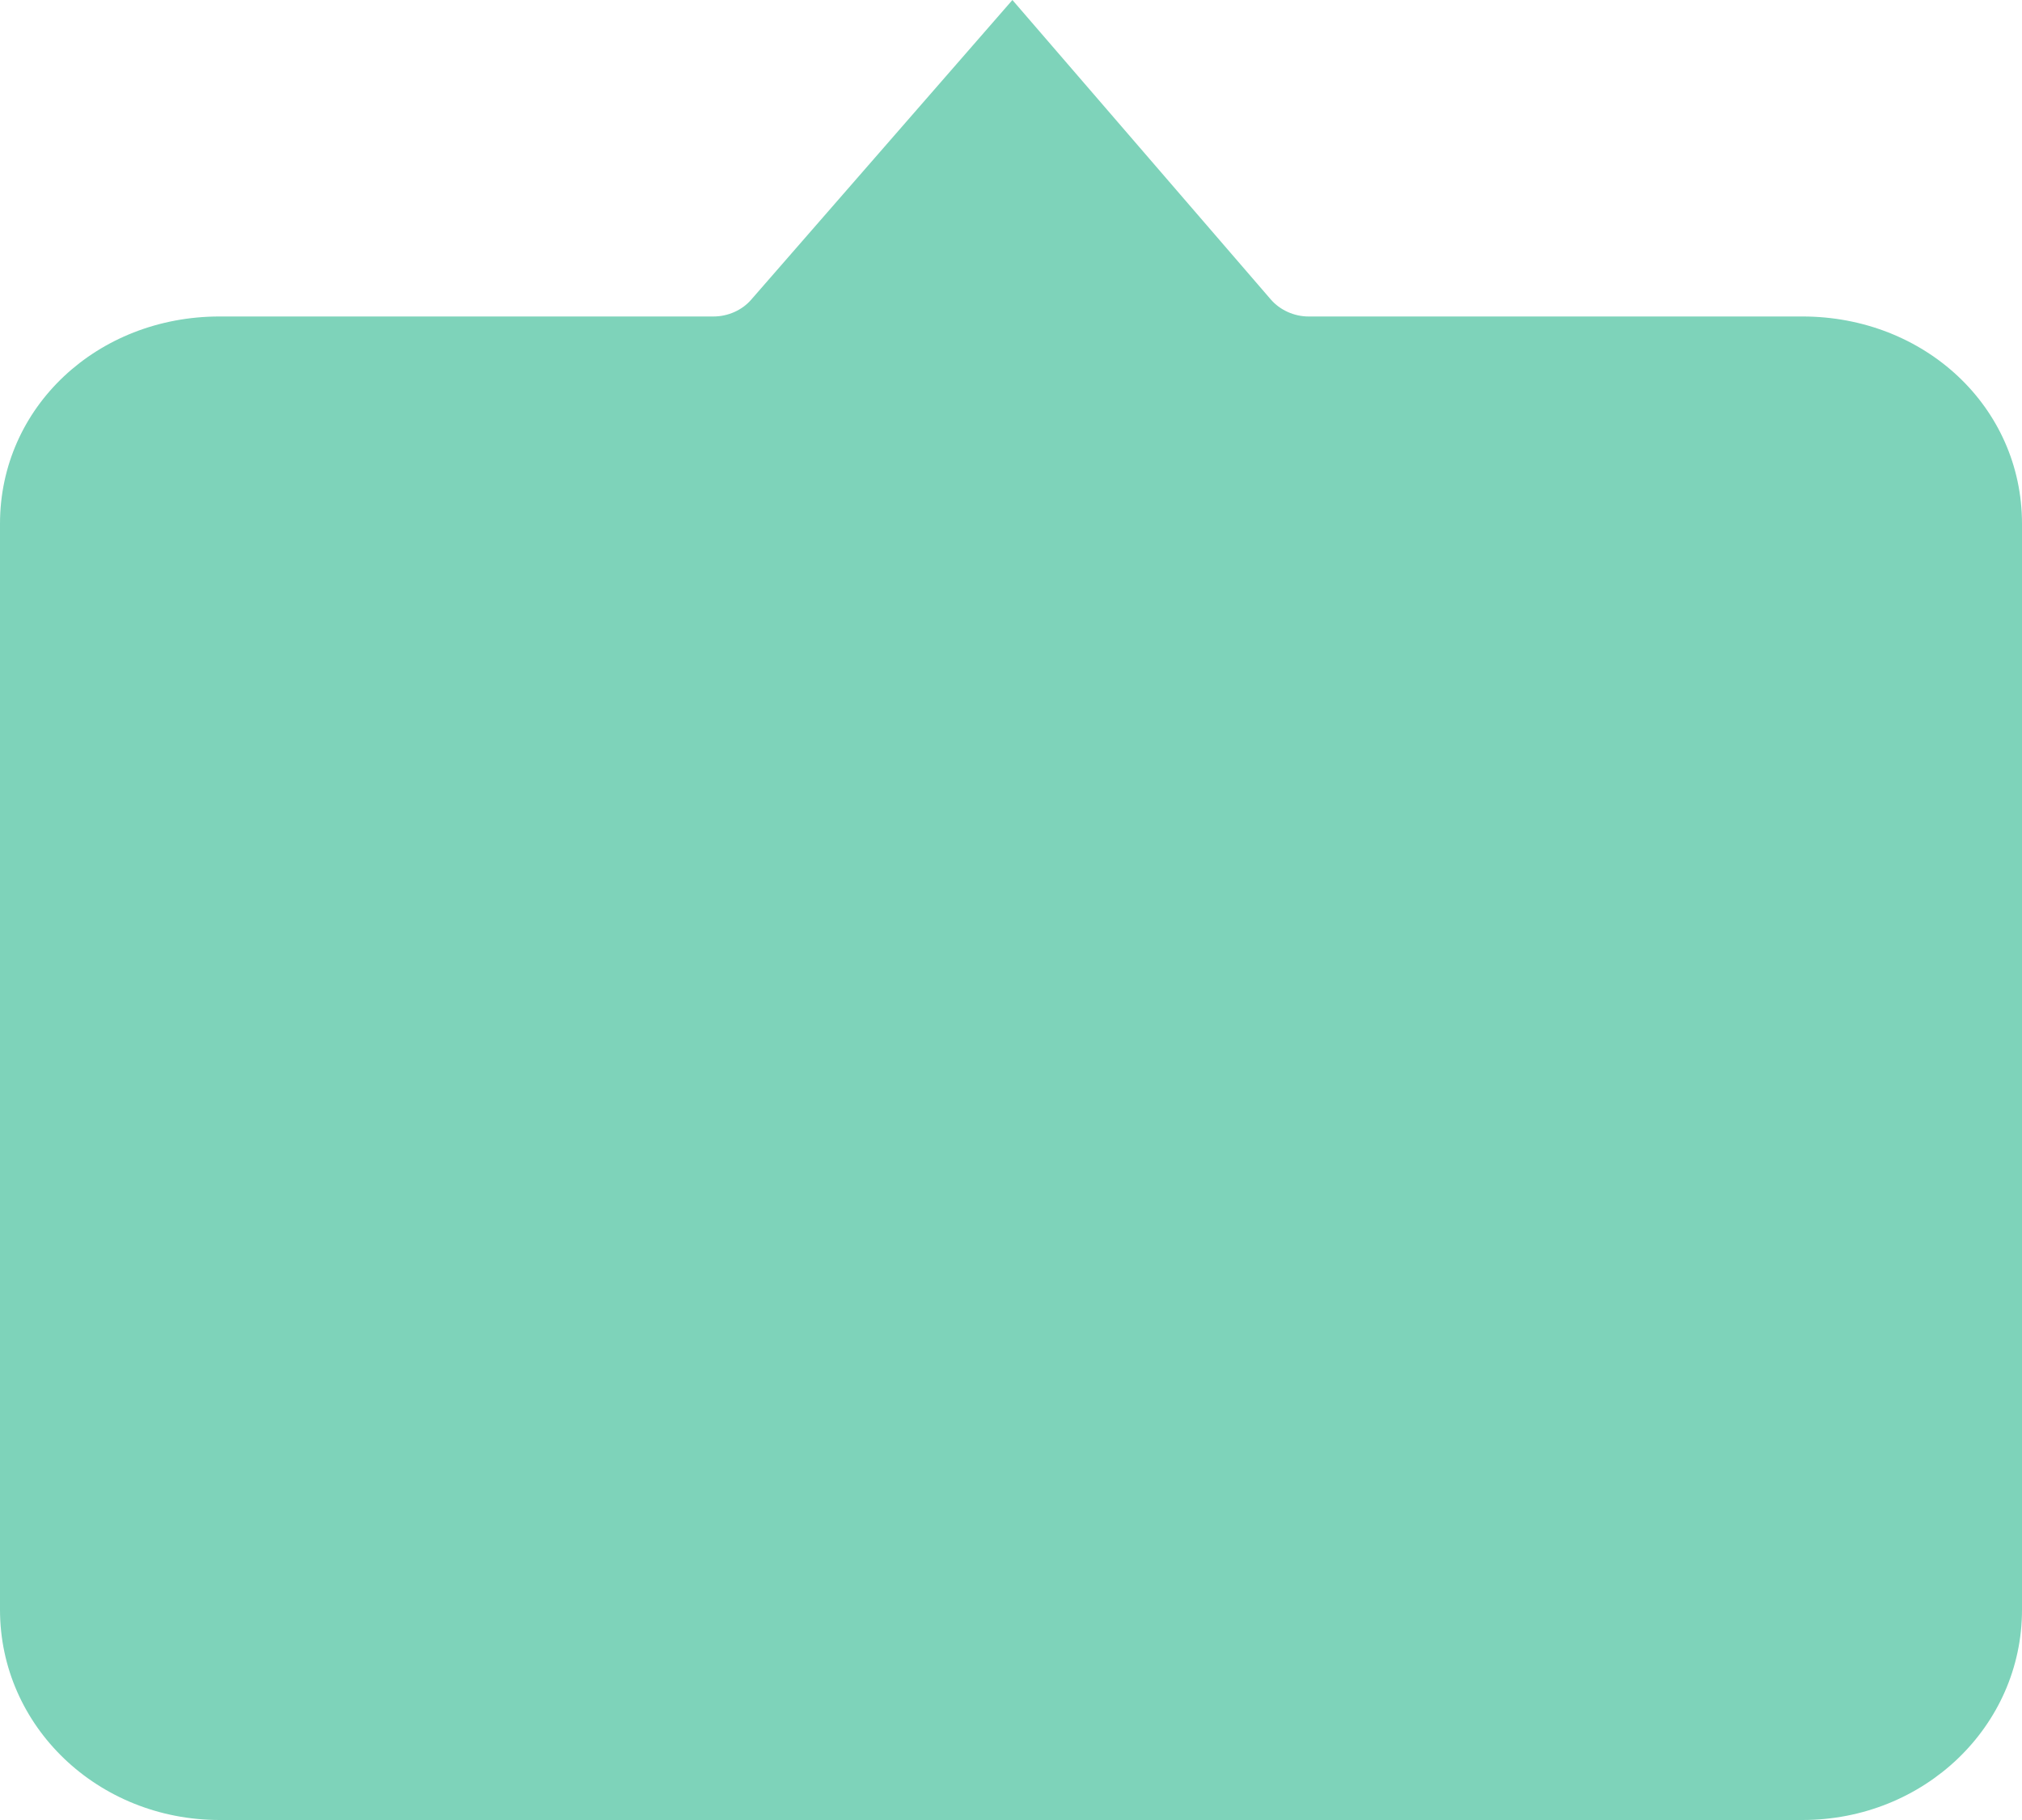
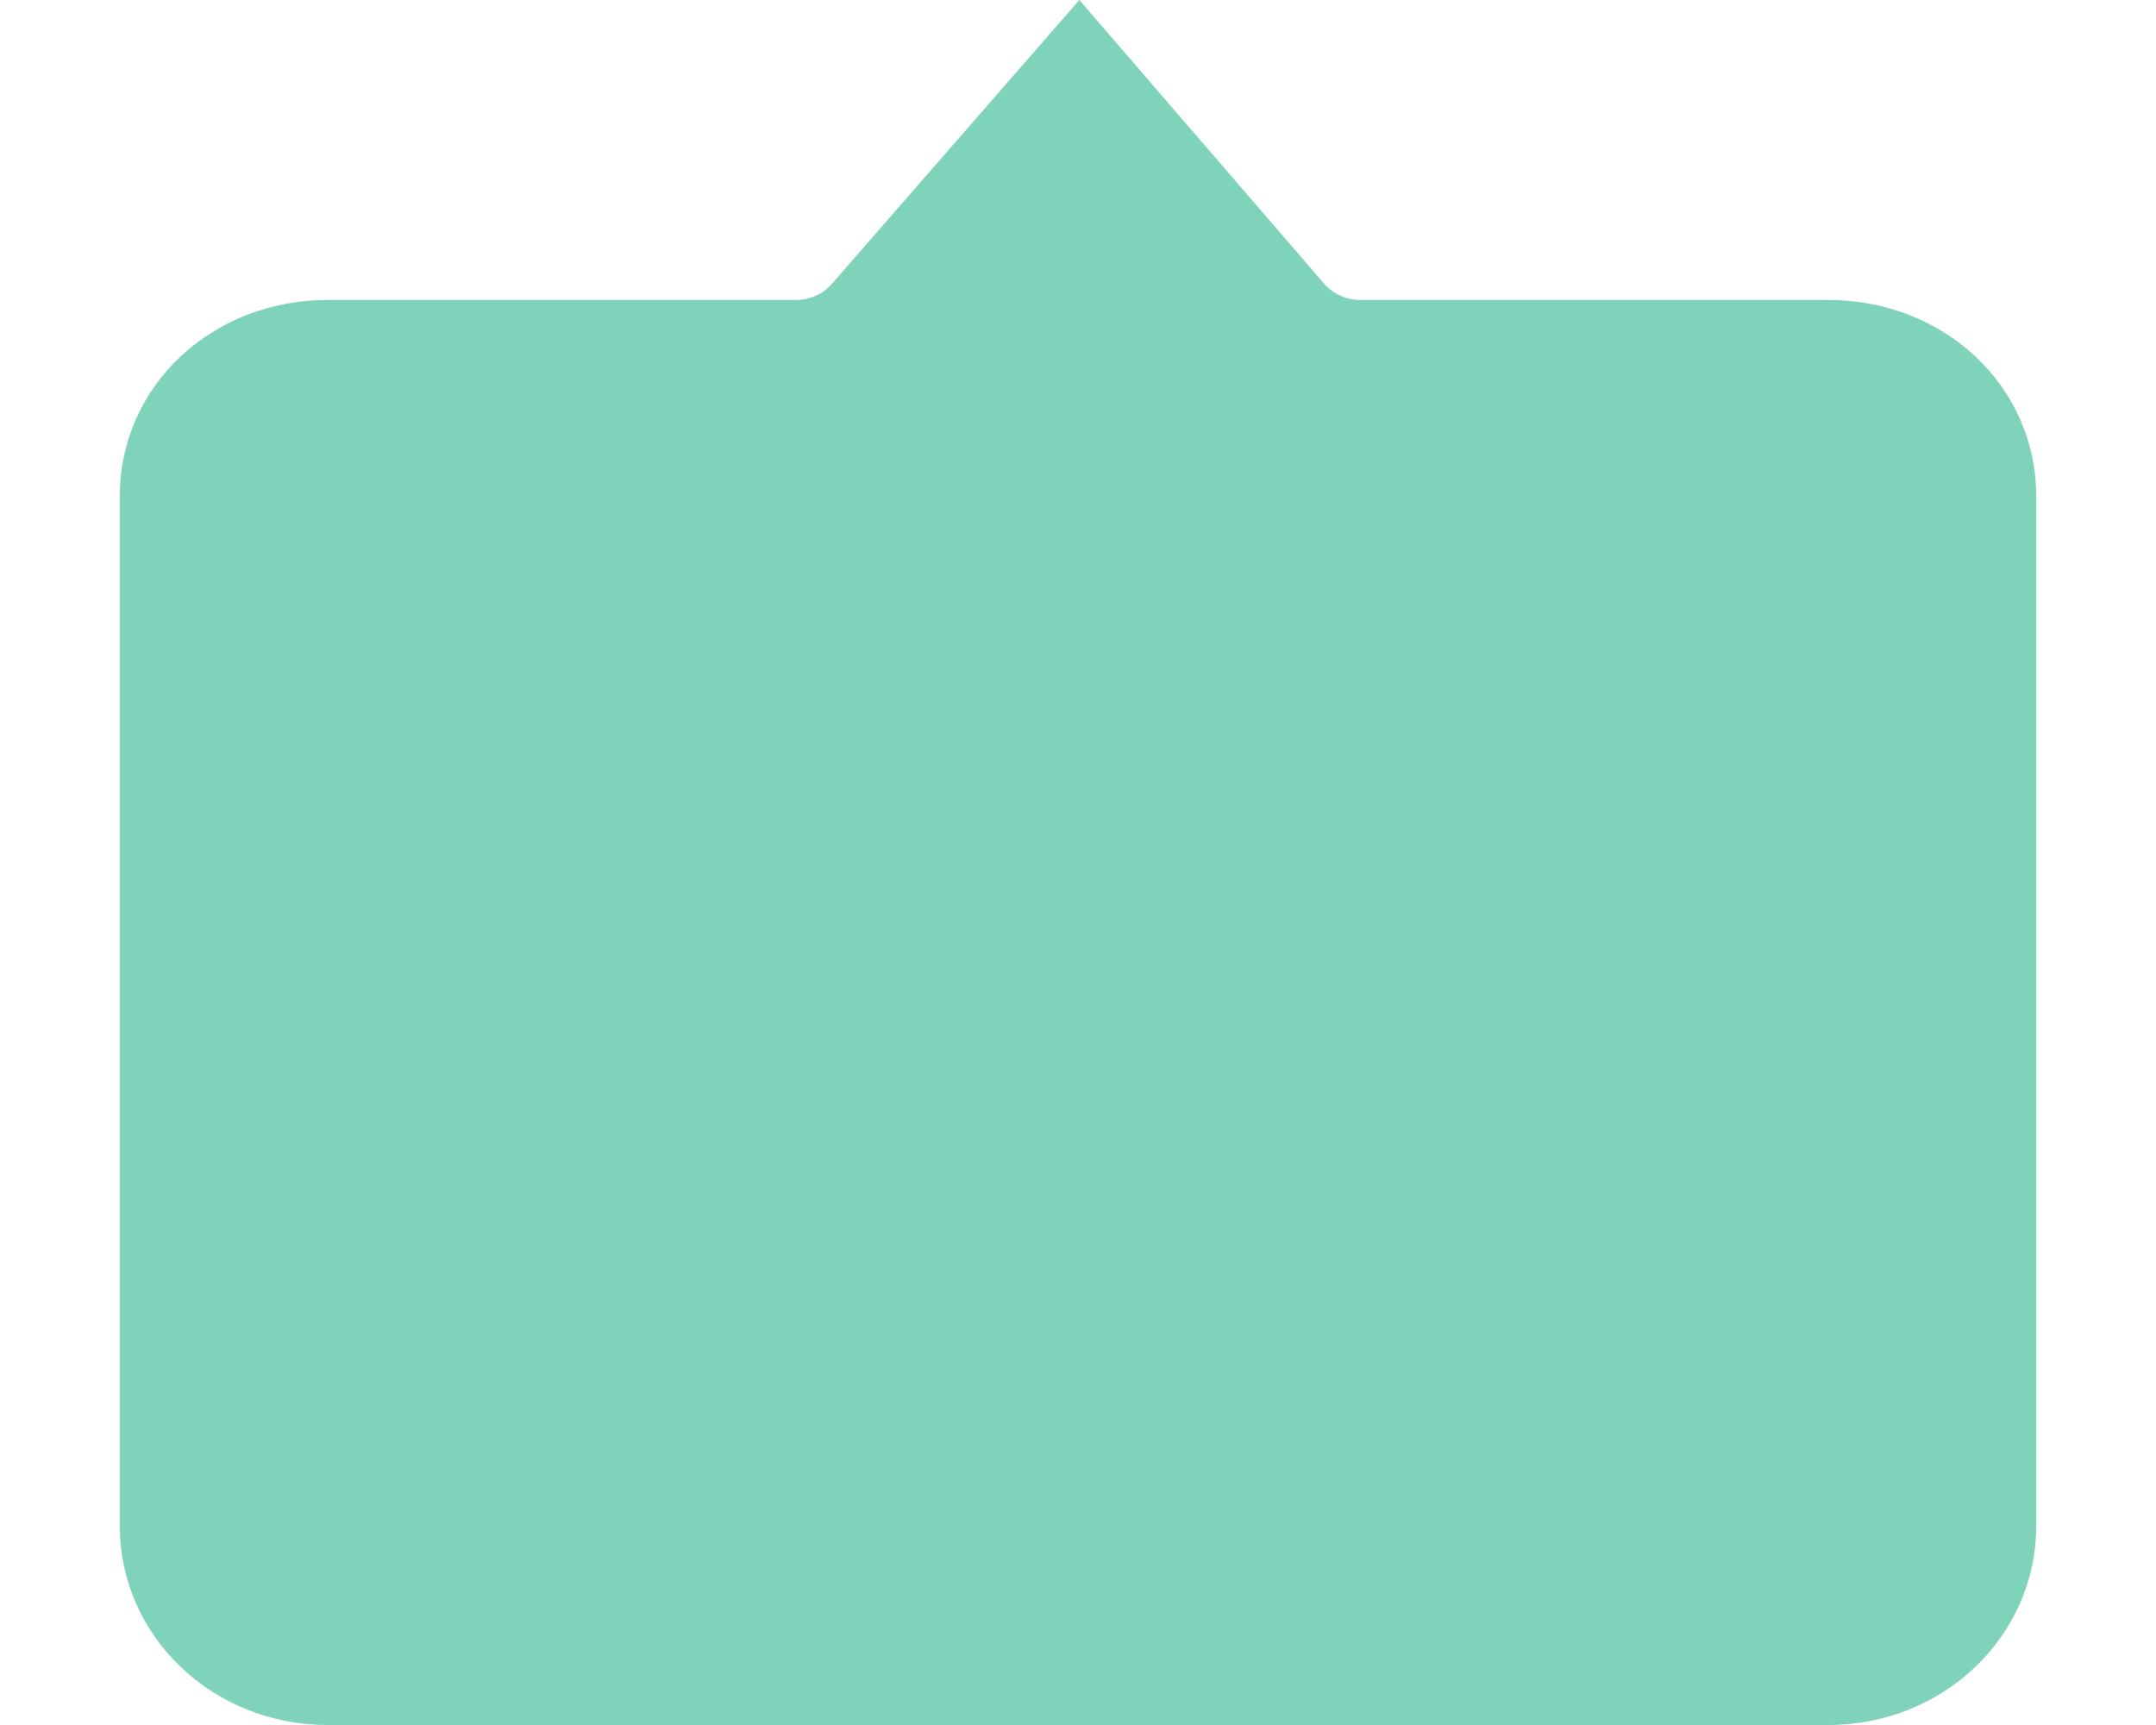
- <svg xmlns="http://www.w3.org/2000/svg" width="10px" height="9px" viewBox="0 0 10 9" version="1.1">
+ <svg xmlns="http://www.w3.org/2000/svg" width="20px" height="16px" viewBox="0 0 10 9" version="1.1">
  <defs />
  <g id="Searchable-Annotations" stroke="none" stroke-width="1" fill="none" fill-rule="evenodd">
    <g id="1a-hover-to-the-side" transform="translate(-1768, -655)" fill="#7ED3BA" fill-rule="nonzero">
      <g id="noun_tooltip_384409" transform="translate(1768, 655)">
        <g id="Group">
          <path d="M1.086,0 L8.914,0 C9.516,0 10,0.463 10,1.04 L10,6.41 C10,6.987 9.519,7.435 8.914,7.435 L6.471,7.435 C6.4,7.435 6.33,7.466 6.285,7.518 L4.993,9 L3.715,7.519 C3.67,7.467 3.6,7.435 3.529,7.435 L1.086,7.435 C0.481,7.435 0,6.987 0,6.41 L0,1.04 C0,0.463 0.484,0 1.086,0 Z" id="Shape" transform="translate(5, 4.5) rotate(180) translate(-5, -4.5) " />
        </g>
      </g>
    </g>
  </g>
</svg>
